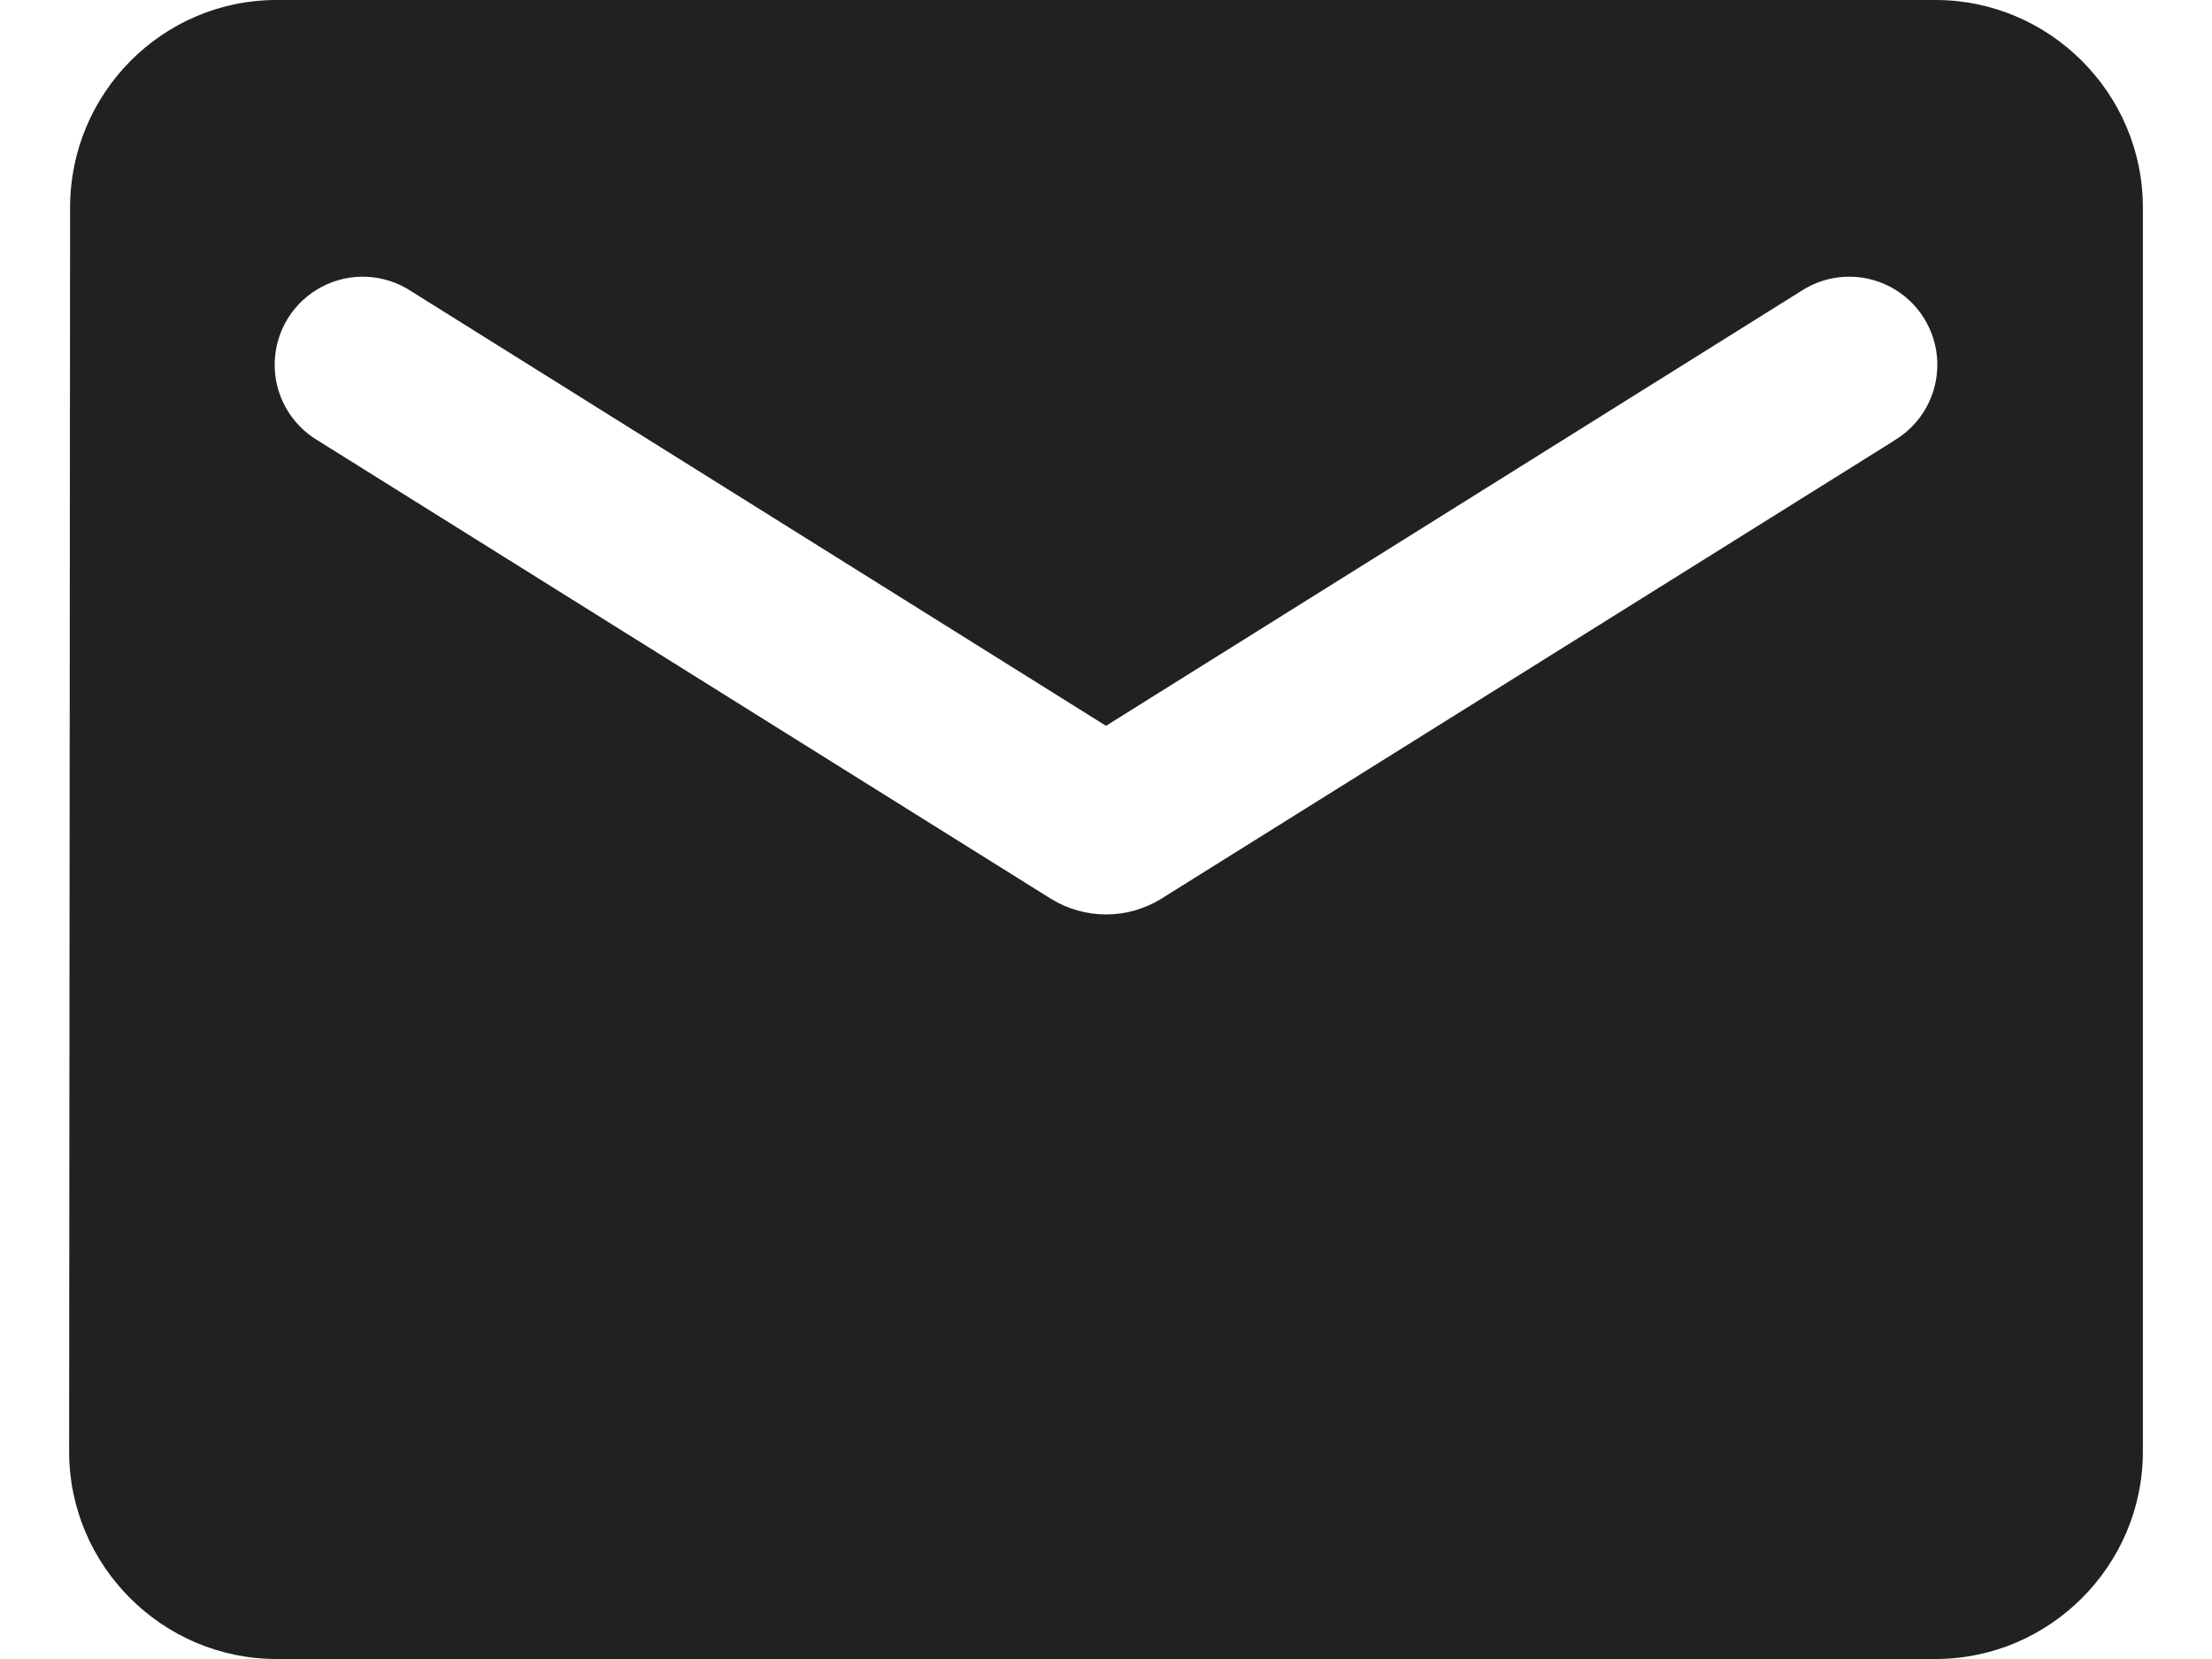
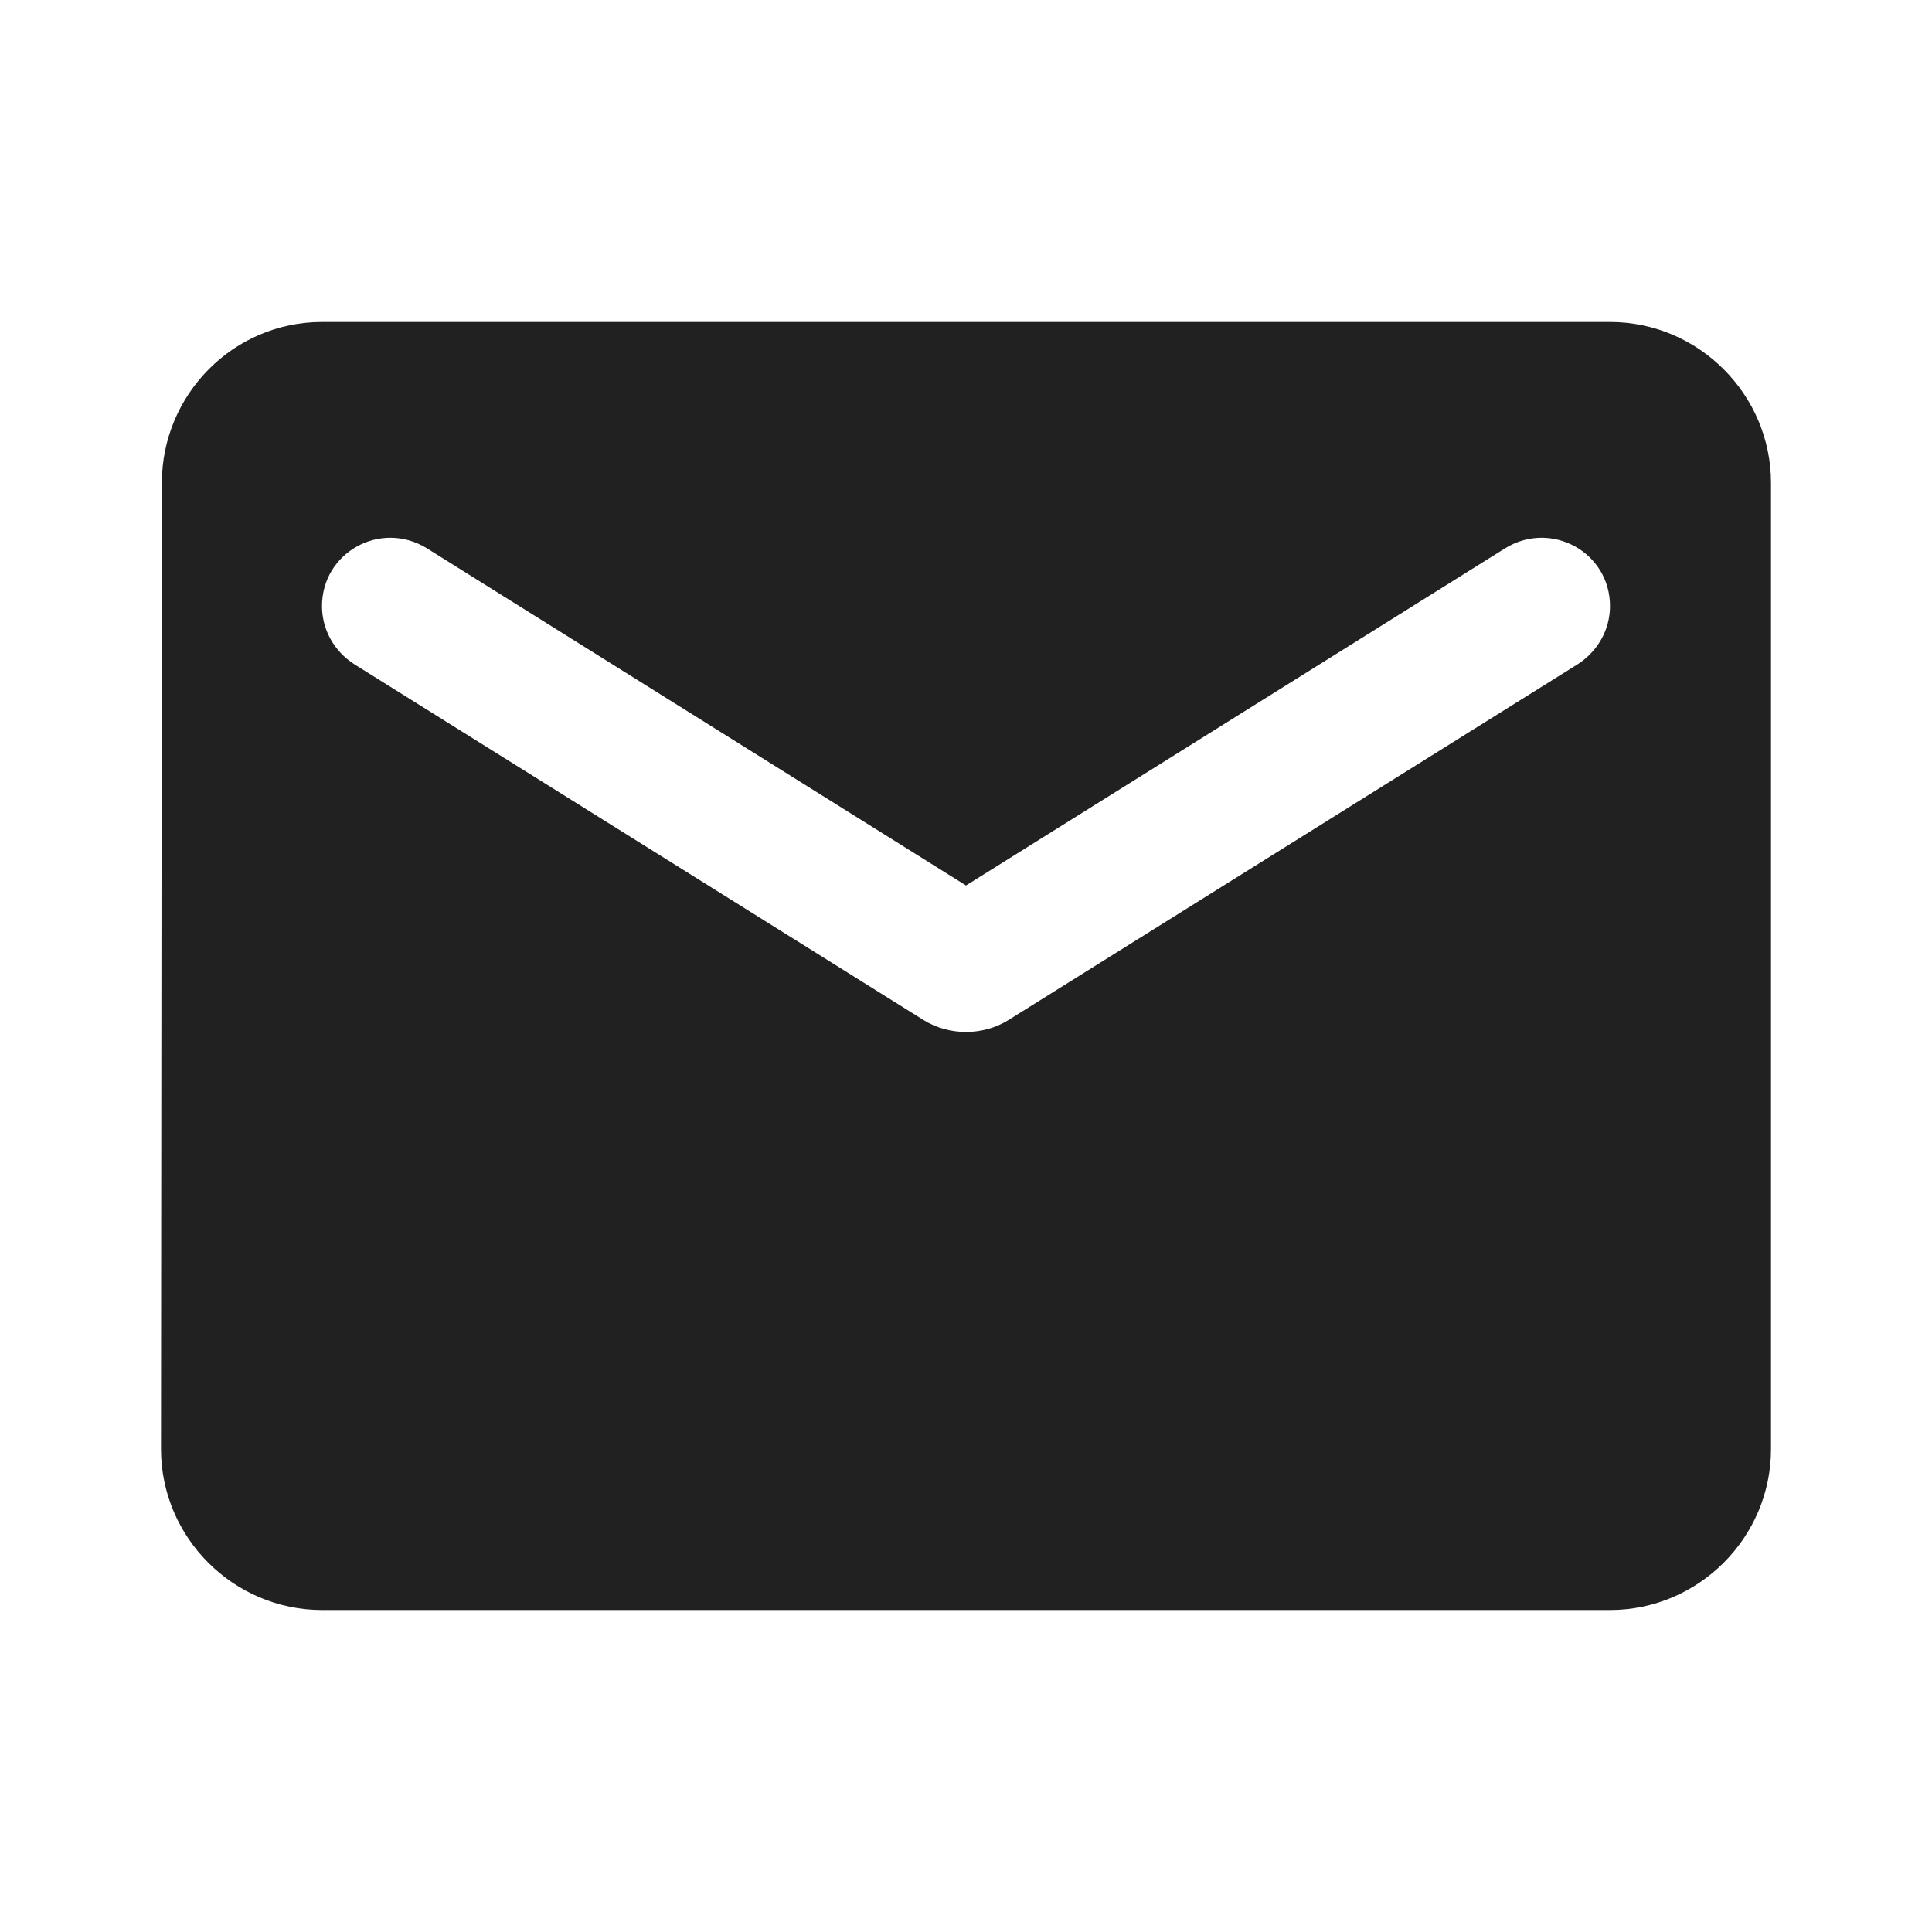
- <svg xmlns="http://www.w3.org/2000/svg" width="16" height="12" fill="none">
-   <path d="M14 0H2C1.175 0 .507.675.507 1.5l-.007 9c0 .825.675 1.5 1.5 1.5h12c.825 0 1.5-.675 1.5-1.5v-9C15.5.675 14.825 0 14 0Zm-.3 3.188L8.398 6.502a.759.759 0 0 1-.795 0L2.3 3.187a.637.637 0 1 1 .675-1.08L8 5.25l5.025-3.143a.637.637 0 1 1 .675 1.08Z" fill="#212121" />
+ <svg xmlns="http://www.w3.org/2000/svg" width="18" height="18" viewBox="0 0 18 18" fill="none">
+   <path d="M15 3H3C2.175 3 1.508 3.675 1.508 4.5L1.5 13.5C1.5 14.325 2.175 15 3 15H15C15.825 15 16.5 14.325 16.5 13.5V4.5C16.5 3.675 15.825 3 15 3ZM14.7 6.188L9.398 9.502C9.158 9.652 8.842 9.652 8.602 9.502L3.3 6.188C3.112 6.067 3 5.865 3 5.647C3 5.145 3.547 4.845 3.975 5.107L9 8.25L14.025 5.107C14.453 4.845 15 5.145 15 5.647C15 5.865 14.887 6.067 14.7 6.188Z" fill="#212121" />
</svg>
